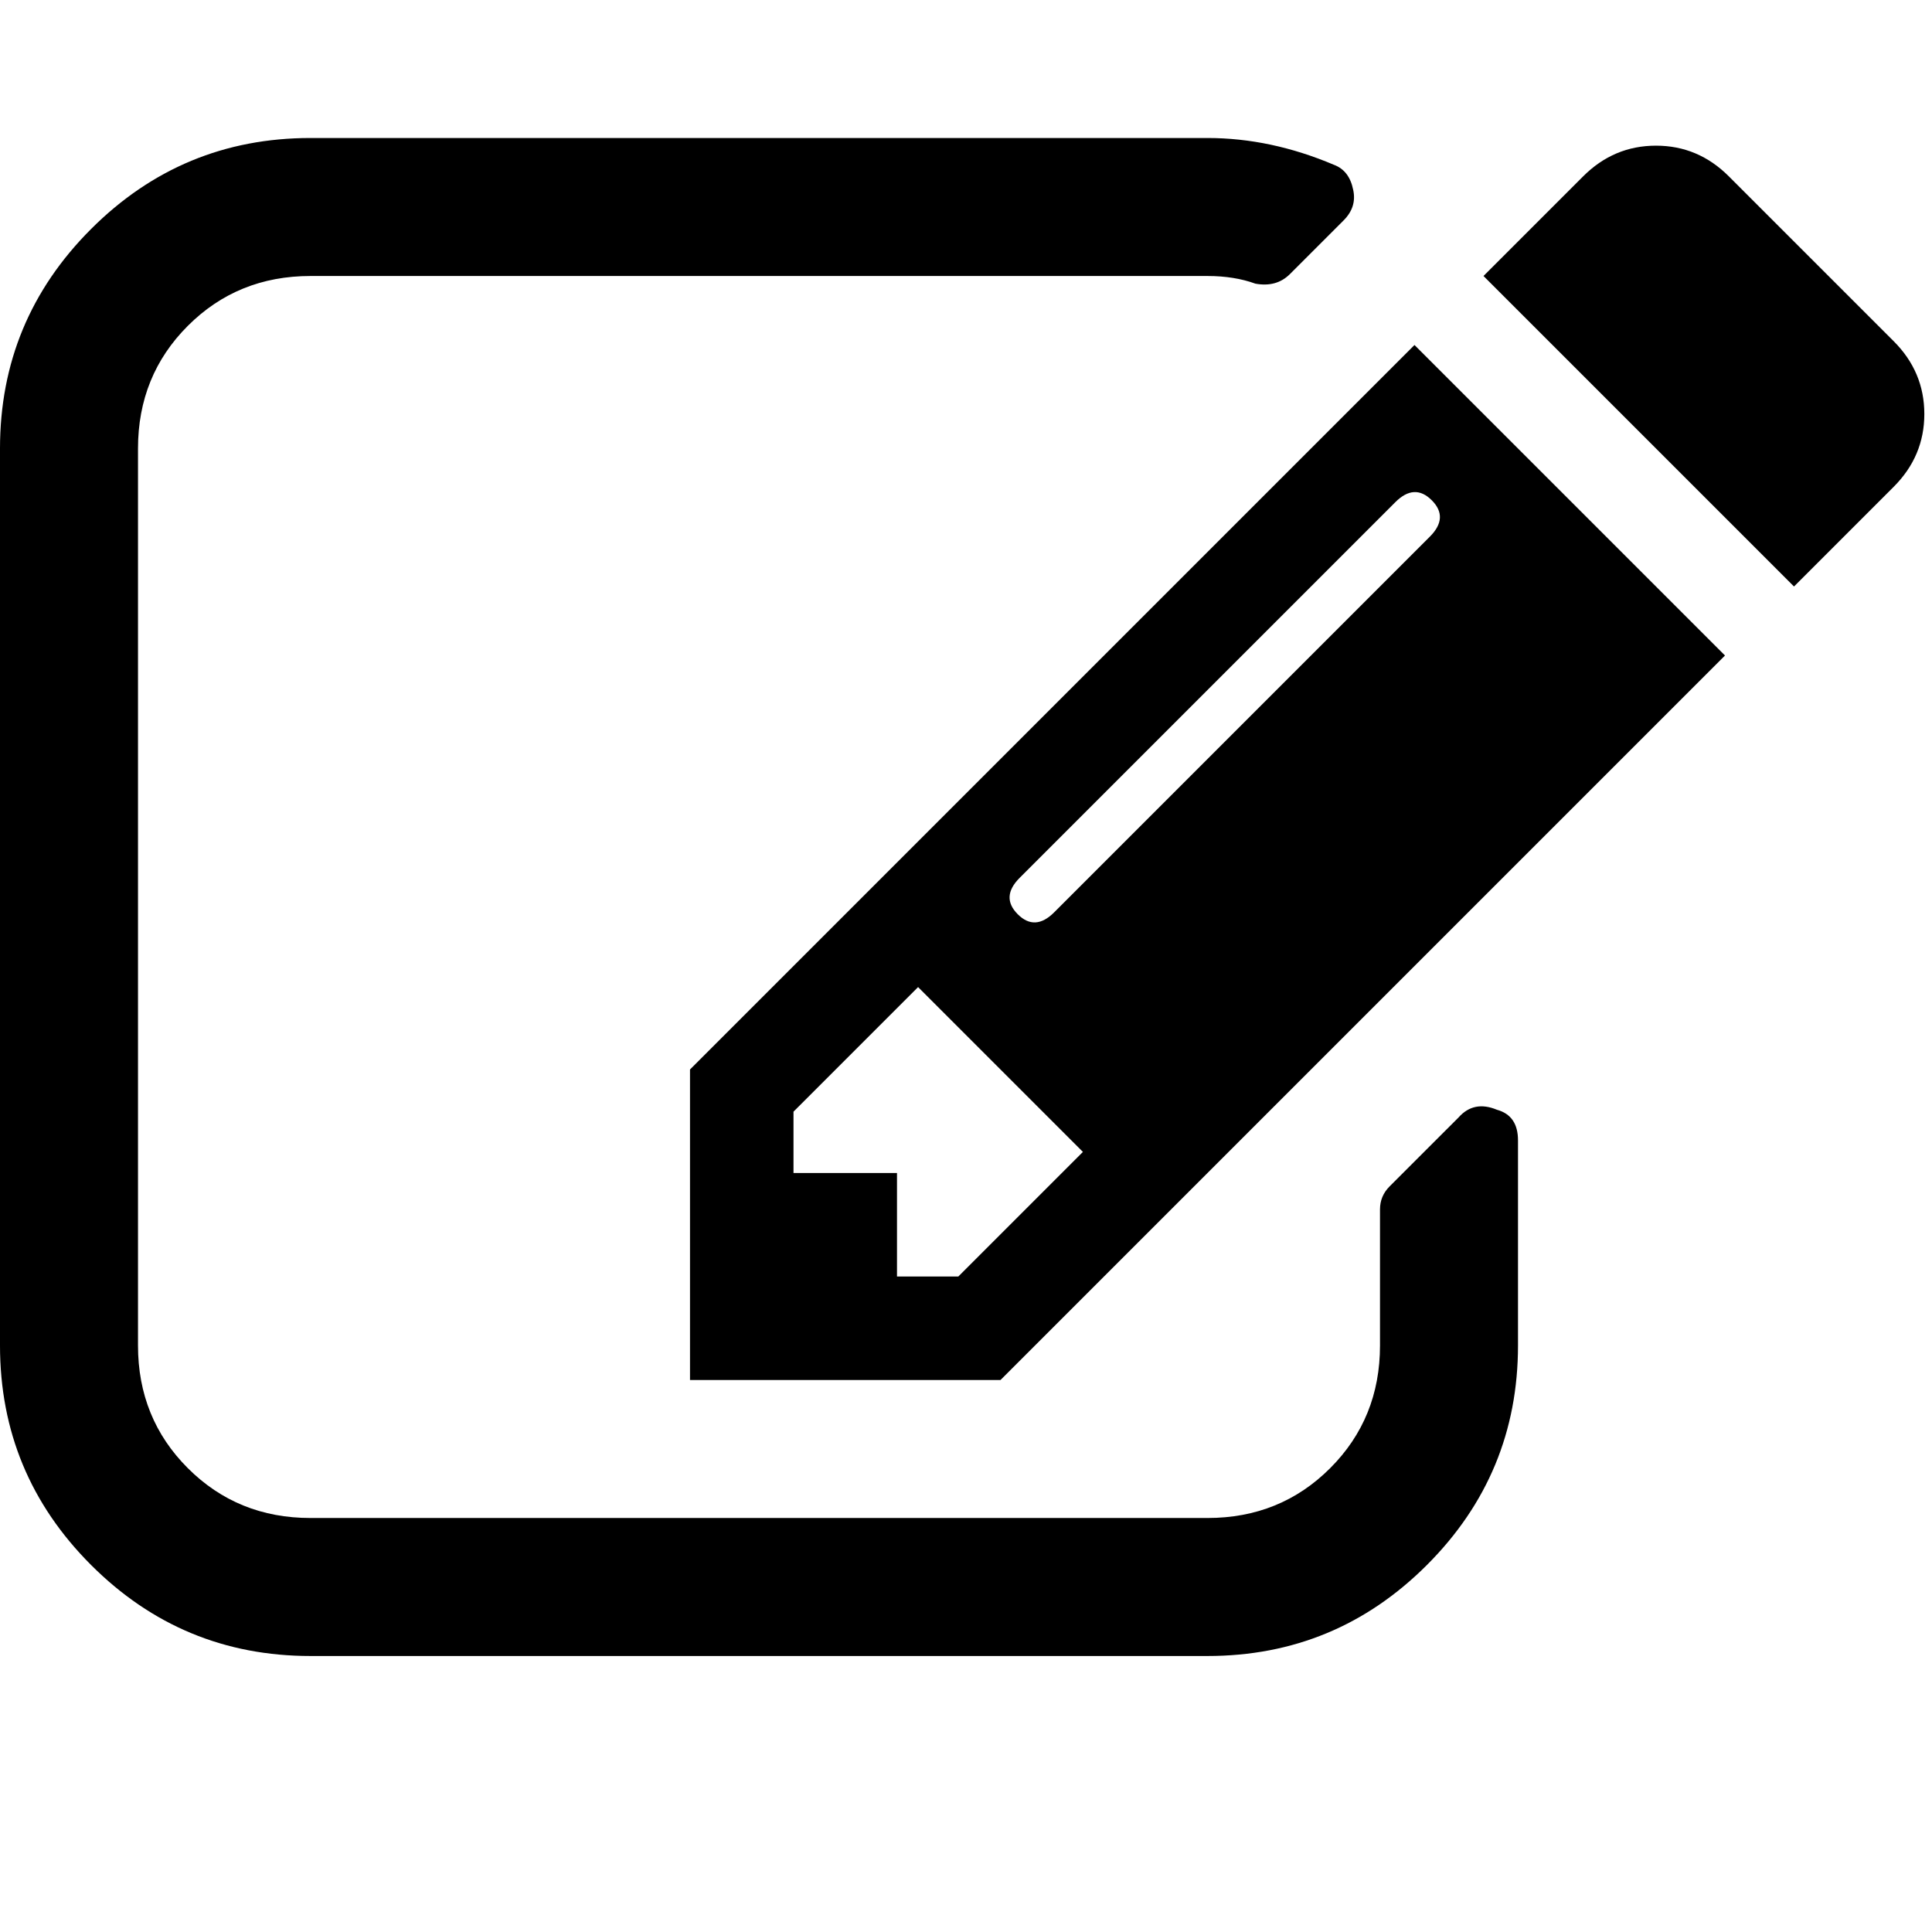
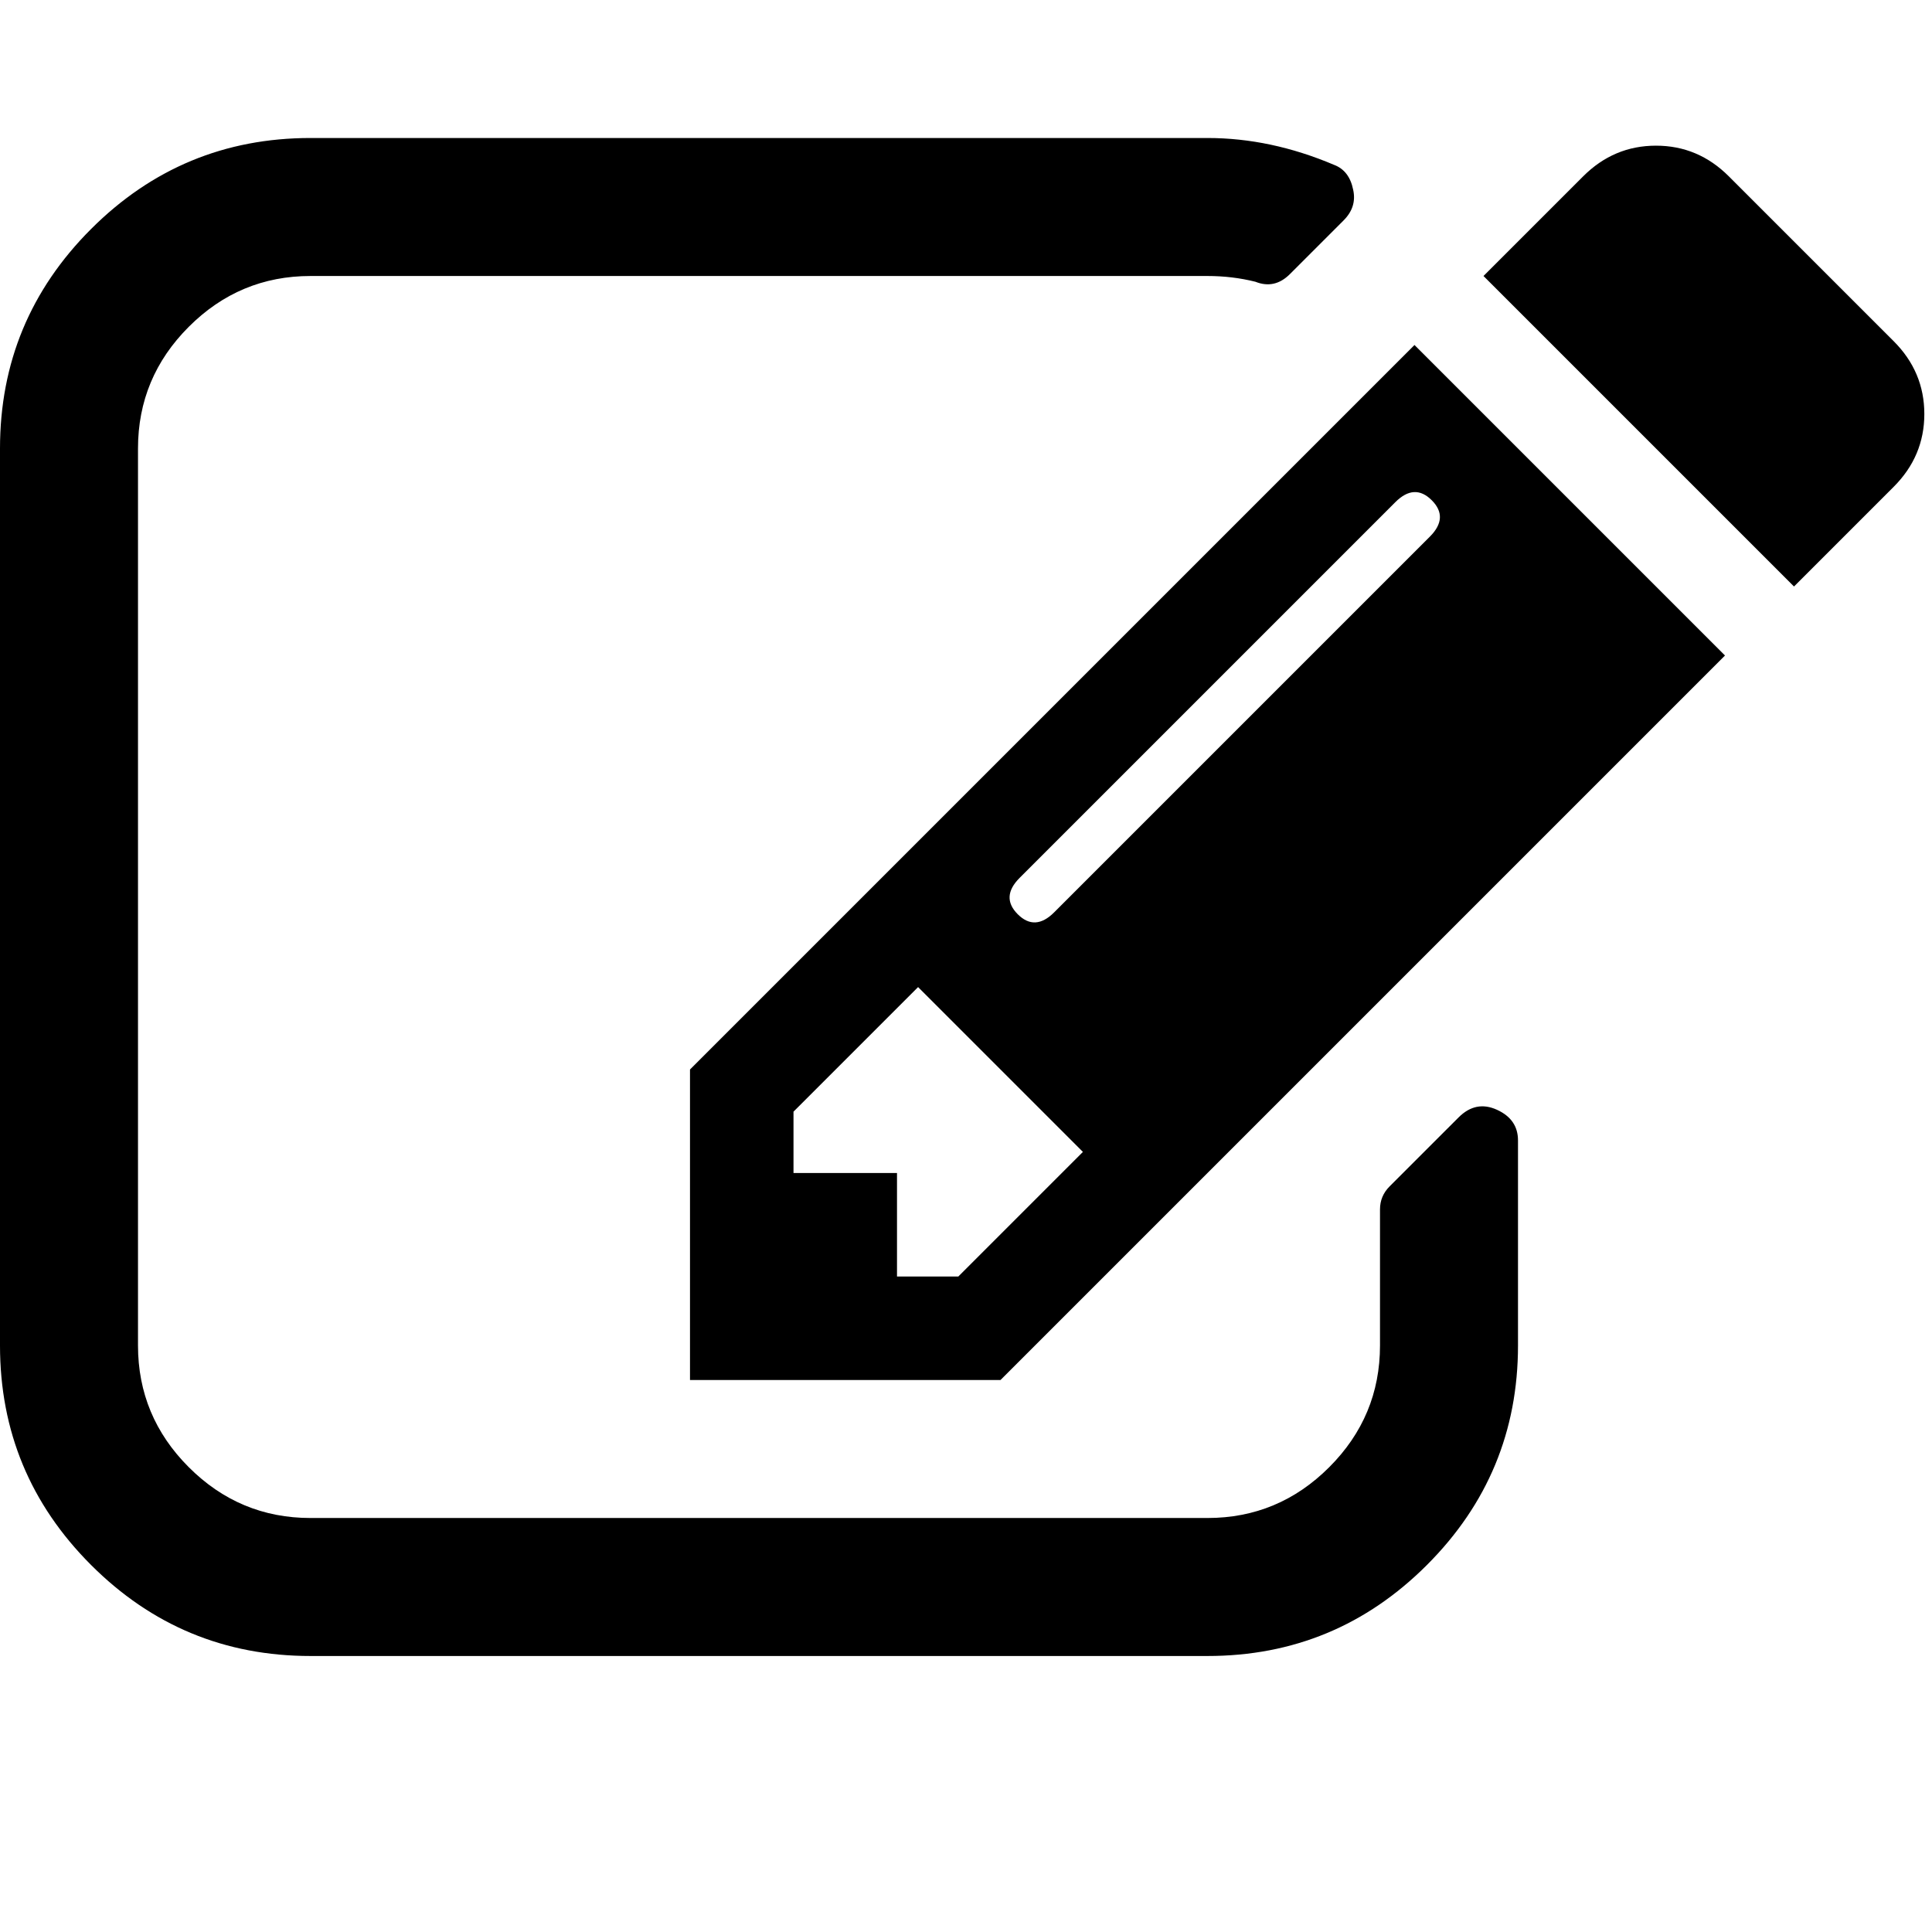
<svg xmlns="http://www.w3.org/2000/svg" viewBox="0 0 1008 1008">
-   <path fill="currentColor" d="M500 666l65-65-86-86-65 65v32h54v54h32zm247-405q-9-9-19 1L532 458q-10 10-1 19t19-1l196-196q10-10 1-19zm45 334v107q0 67-47.5 114.5T630 864H162q-67 0-114.5-47.5T0 702V234q0-67 47.5-114.5T162 72h468q33 0 66 14 8 3 10 13 2 9-5 16l-28 28q-7 7-18 5-11-4-25-4H162q-38 0-64 26t-26 64v468q0 38 26 64t64 26h468q38 0 64-26t26-64v-71q0-7 5-12l36-36q8-9 20-4 11 3 11 16zm-54-415l162 162-378 378H360V558zm250 74l-52 52-162-162 52-52q16-16 38-16t38 16l86 86q16 16 16 38t-16 38z" />
+   <path fill="currentColor" d="M988 254l-52 52-162-162 52-52q16-16 38-16t38 16l86 86q16 16 16 38t-16 38zM360 558l378-378 162 162-378 378H360V558zm432 37v107q0 67-47.5 114.5T630 864H162q-67 0-114.5-47.5T0 702V234q0-67 47.5-114.5T162 72h468q33 0 66 14 8 3 10 13 2 9-5 16l-28 28q-8 8-18 4-12-3-25-3H162q-37 0-63.5 26.5T72 234v468q0 37 26.5 63.5T162 792h468q37 0 63.5-26.5T720 702v-71q0-7 5-12l36-36q9-9 20-4t11 16zm-45-334q-9-9-19 1L532 458q-10 10-1 19t19-1l196-196q10-10 1-19zM468 666h32l65-65-86-86-65 65v32h54v54z" />
</svg>
